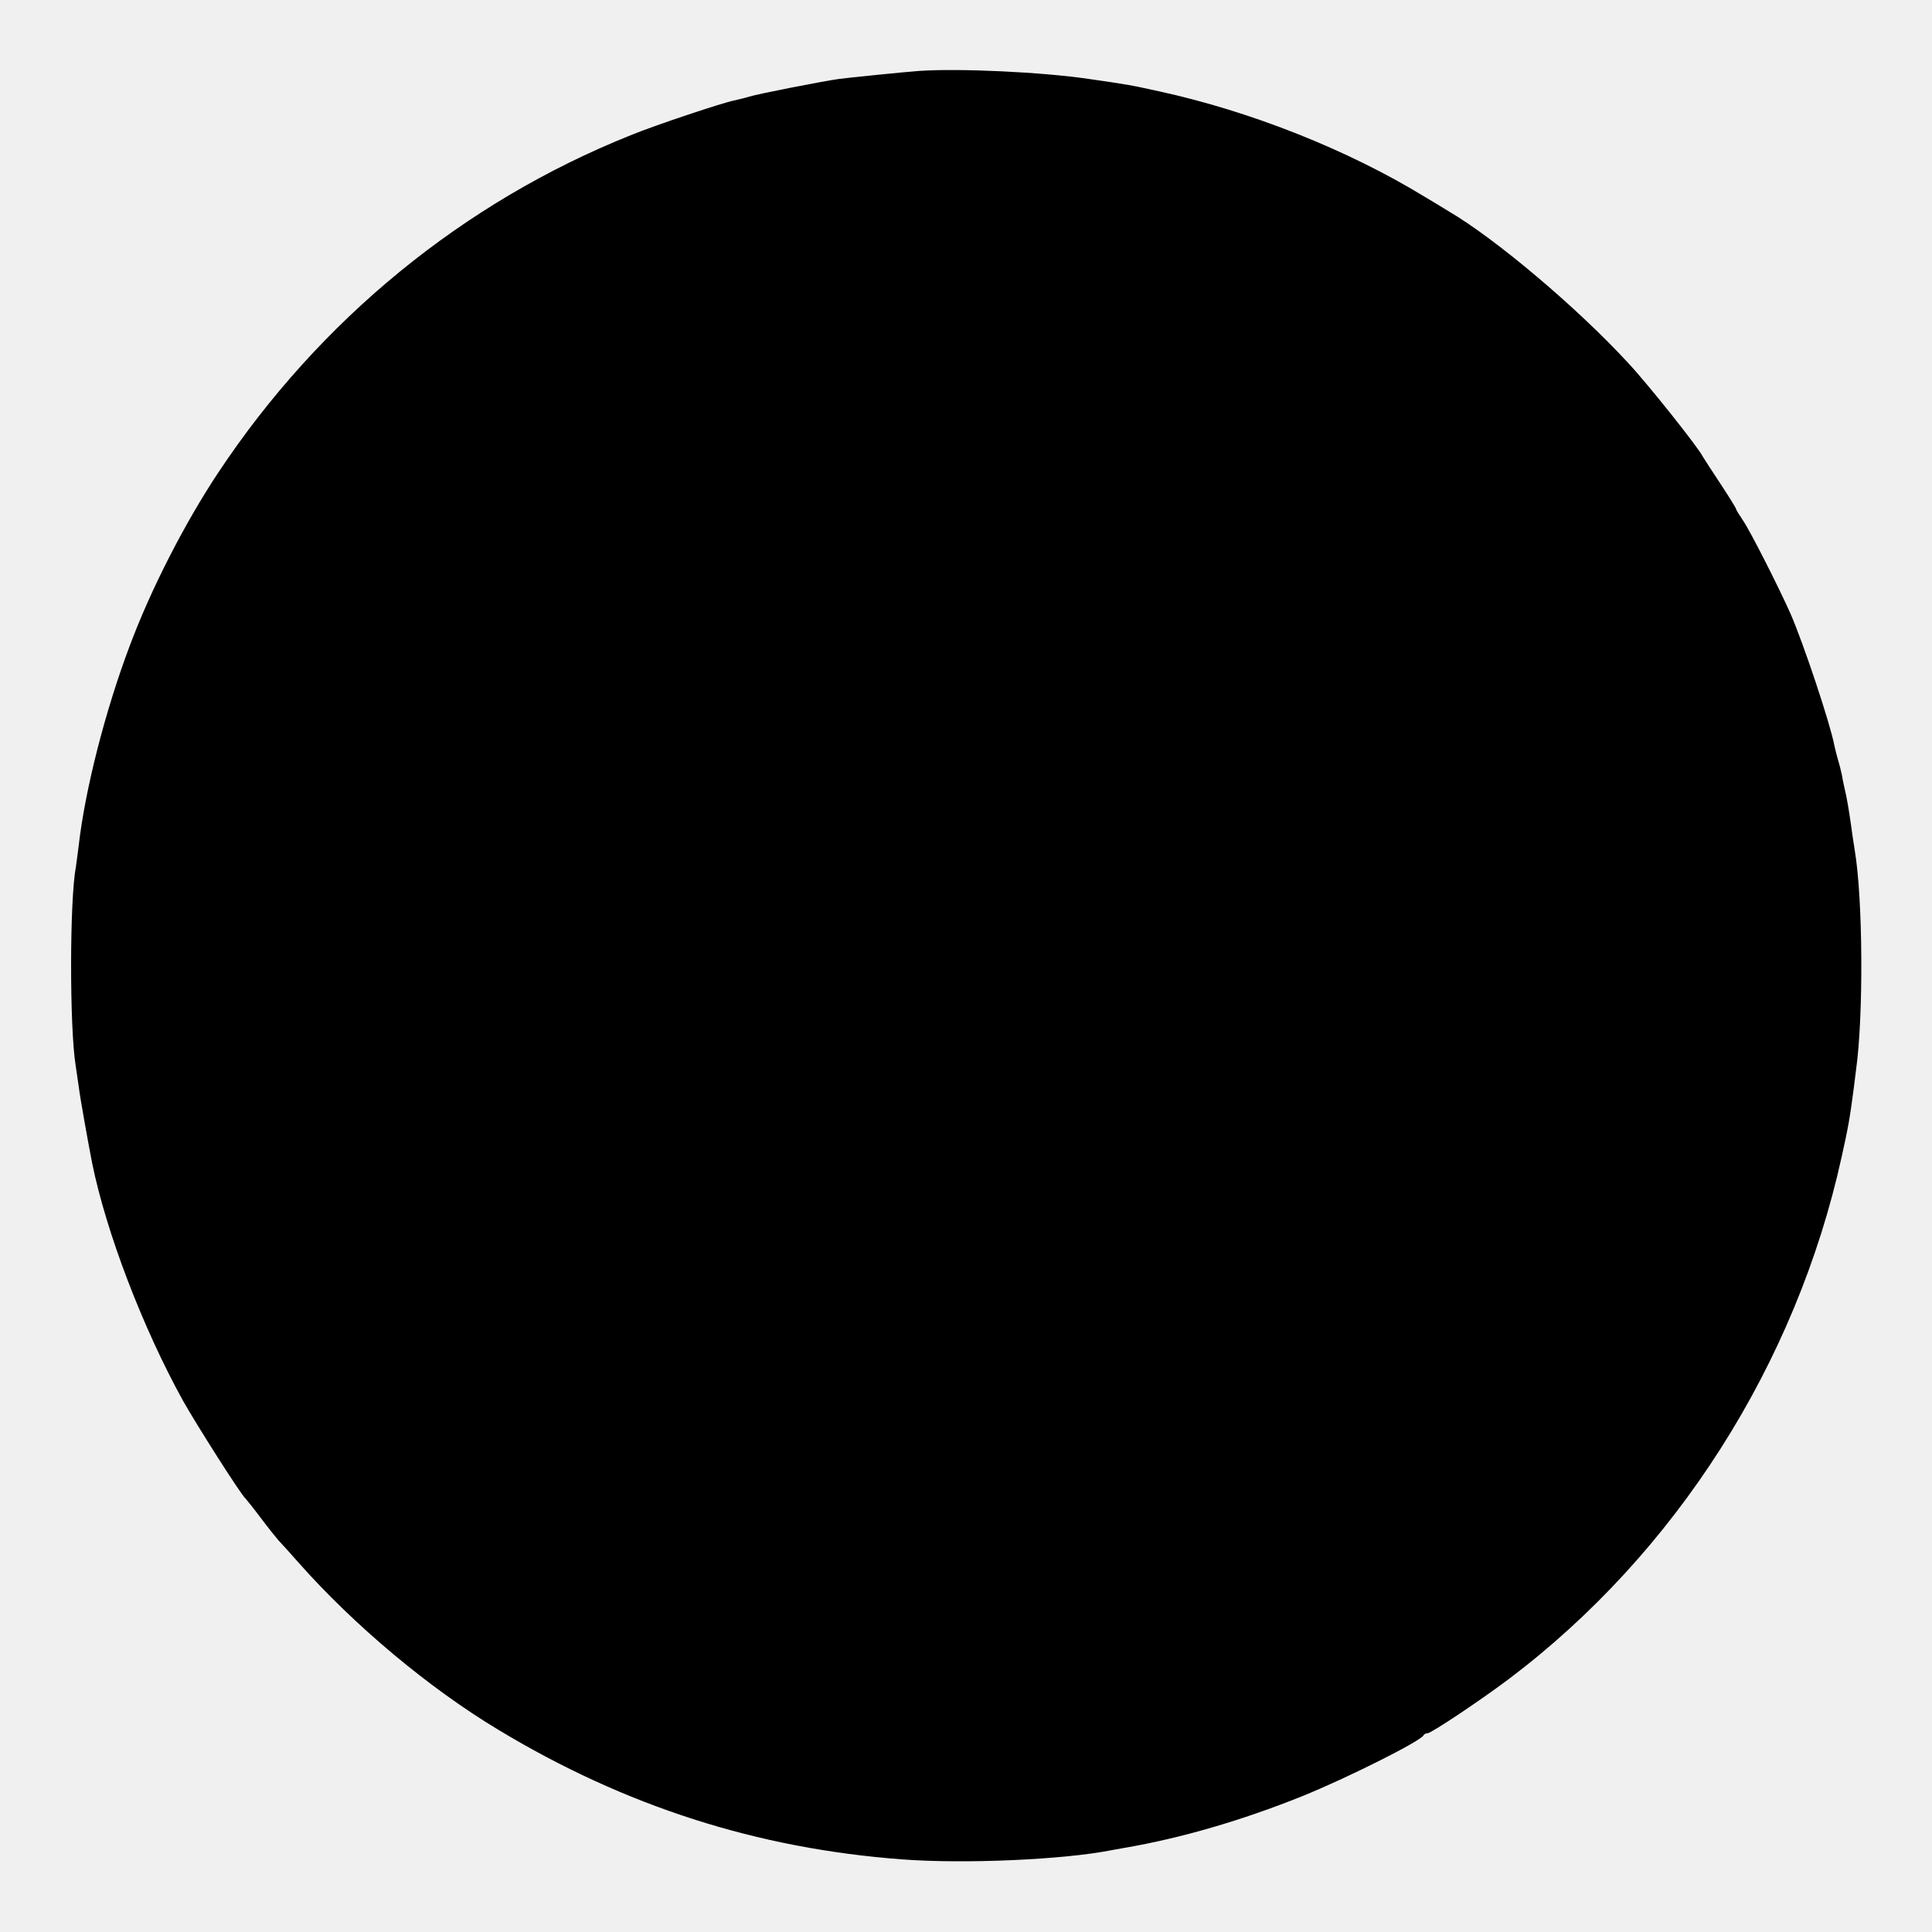
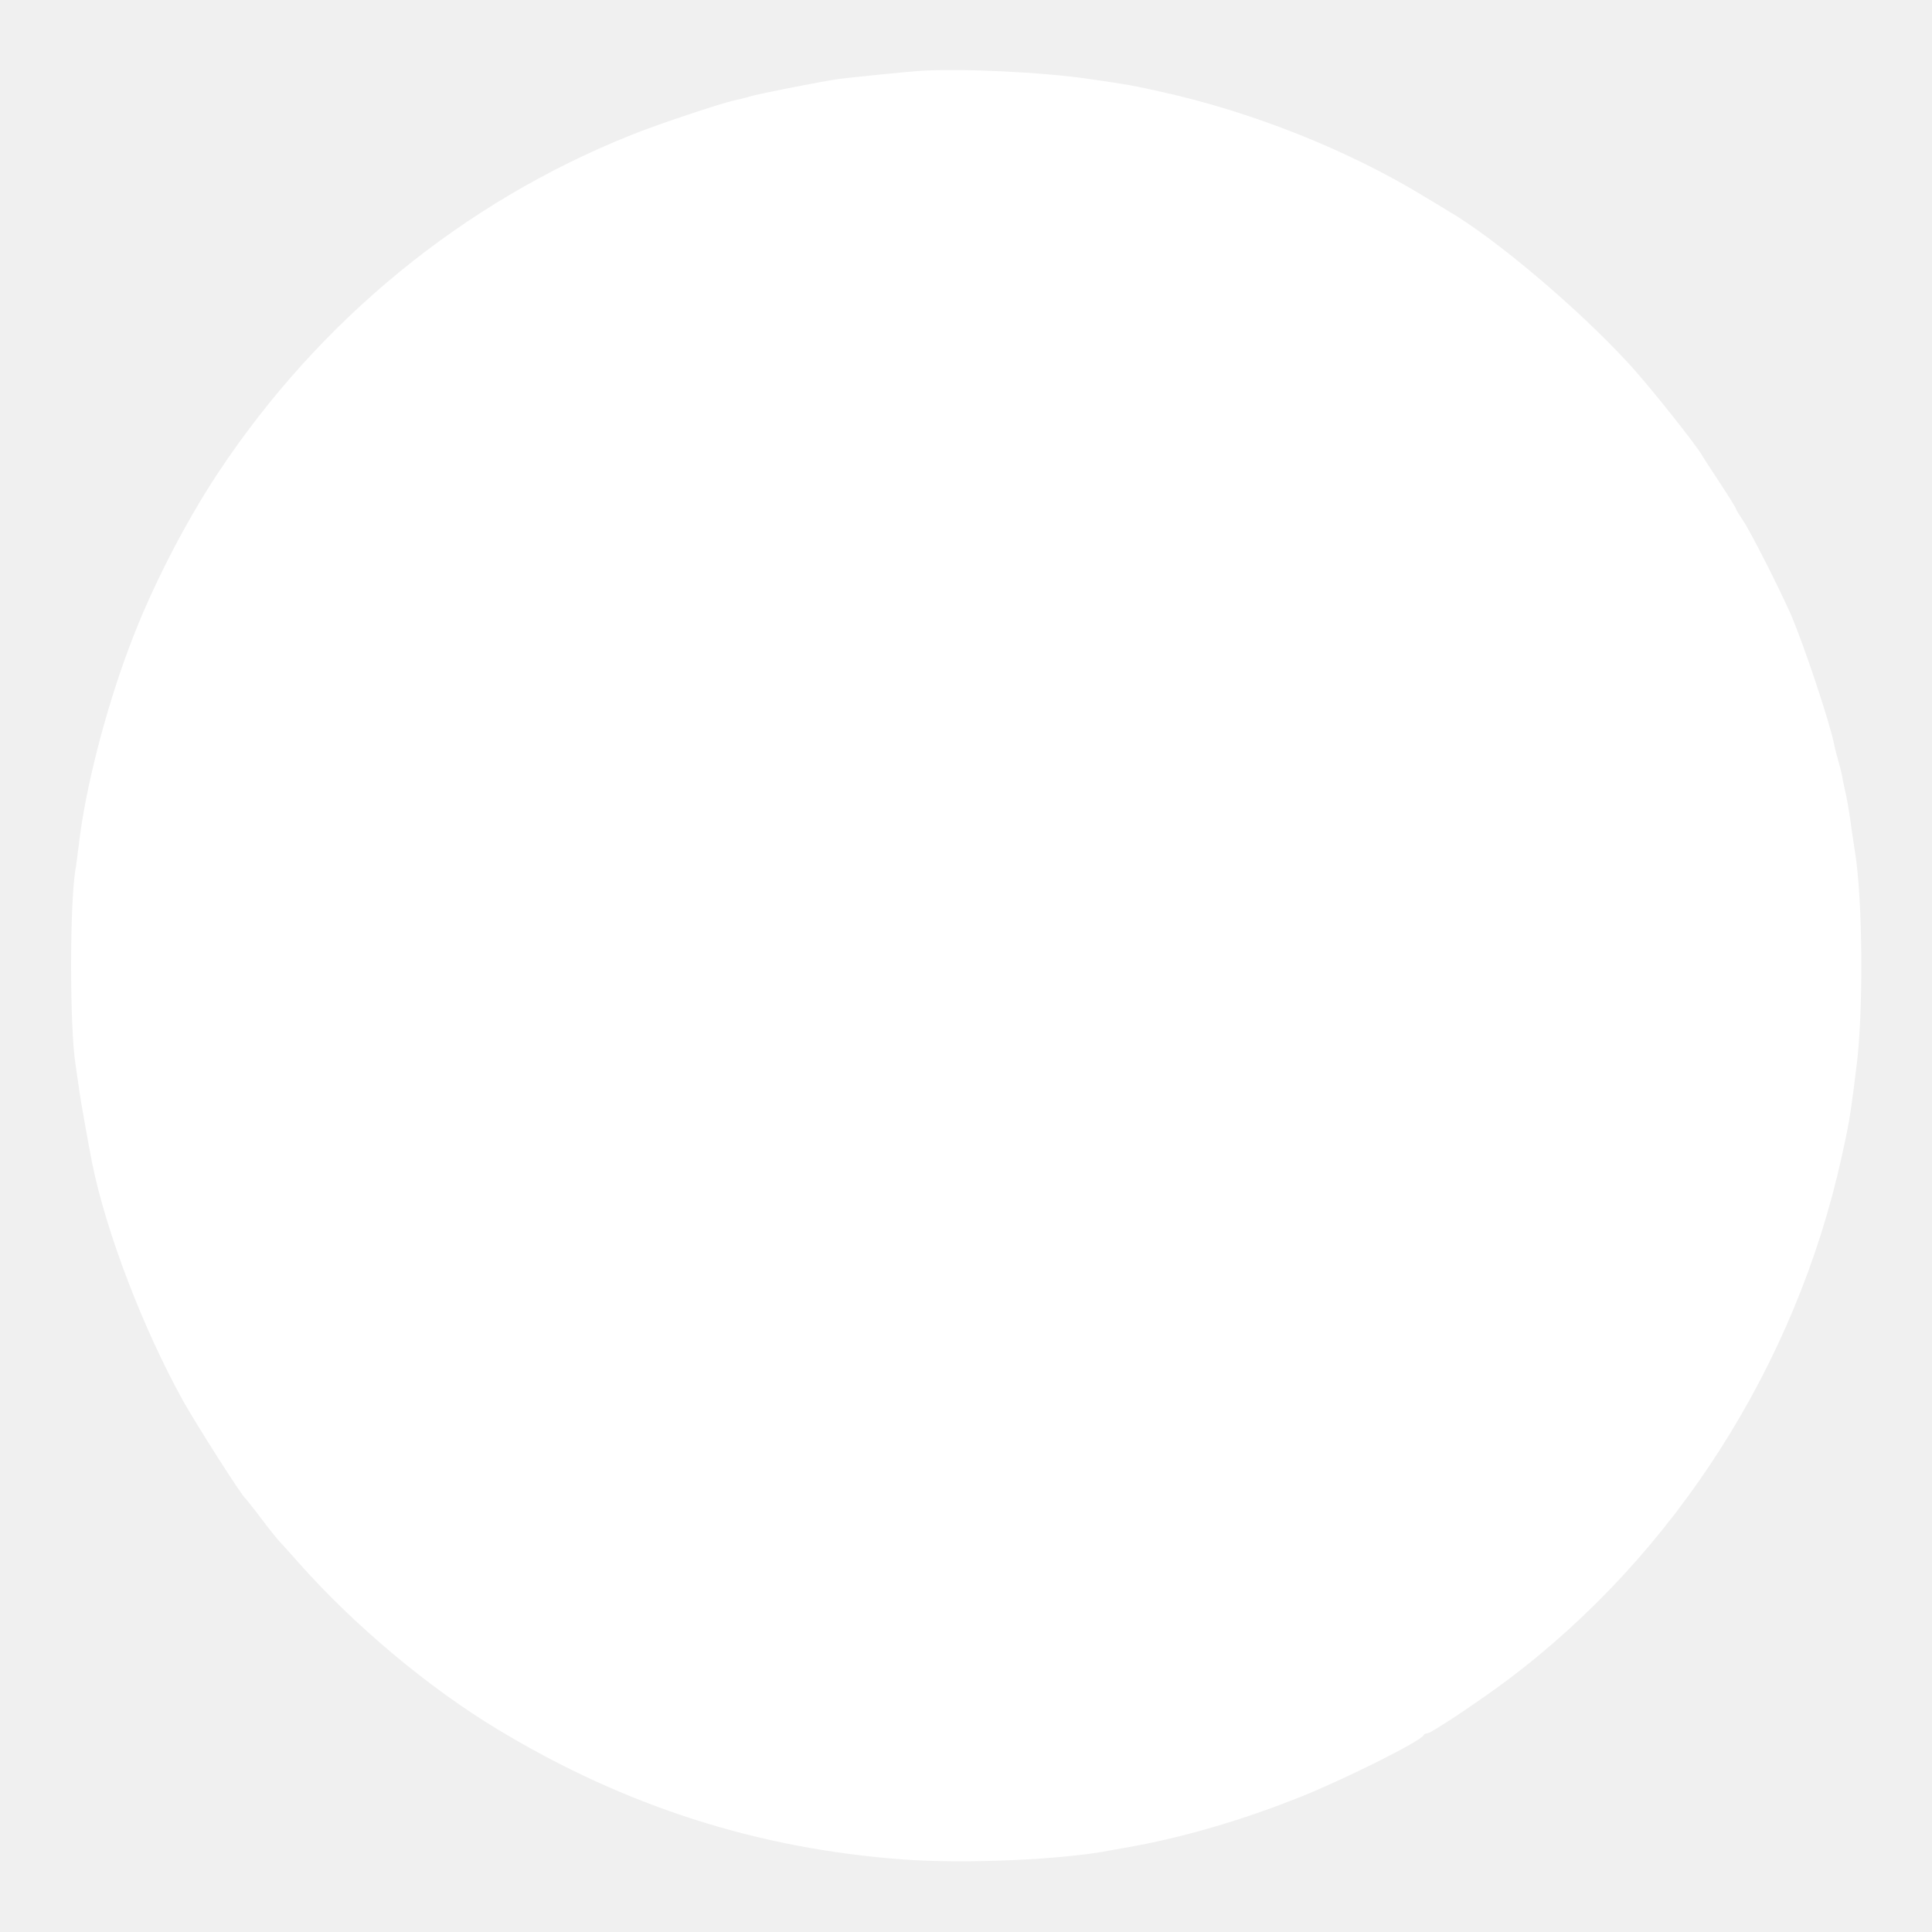
<svg xmlns="http://www.w3.org/2000/svg" version="1.0" width="700pt" height="700pt" viewBox="0 0 700 700" preserveAspectRatio="xMidYMid meet">
-   <g transform="translate(0,700) scale(0.1,-0.1)" fill="#000000" stroke="none">
+   <g transform="translate(0,700) scale(0.1,-0.1)" fill="#ffffff" stroke="none">
    <path d="M3330 6743 c-55 -4 -252 -24 -290 -29 -58 -8 -293 -54 -325 -64 -16 -5 -41 -11 -55 -14 -38 -7 -285 -89 -375 -126 -607 -243 -1127 -669 -1494 -1222 -122 -184 -244 -422 -321 -628 -89 -236 -162 -522 -185 -725 -4 -33 -9 -67 -10 -76 -23 -119 -23 -582 -1 -719 2 -14 7 -47 11 -75 5 -42 34 -203 49 -280 51 -250 183 -596 329 -860 47 -84 212 -344 227 -355 3 -3 28 -34 55 -70 27 -36 56 -72 64 -81 9 -9 42 -46 73 -81 202 -228 472 -454 723 -605 459 -277 939 -431 1465 -470 225 -17 583 -1 755 33 11 2 34 6 50 9 204 35 424 99 643 187 161 65 431 200 440 221 2 4 8 7 14 7 13 0 186 115 294 196 605 456 1042 1142 1207 1894 24 108 29 137 43 243 3 23 7 56 9 72 27 194 25 617 -5 795 -5 30 -11 73 -14 95 -7 49 -14 92 -22 125 -3 14 -8 36 -10 50 -3 14 -9 39 -14 55 -5 17 -11 41 -14 55 -14 76 -111 367 -158 475 -42 95 -146 300 -172 338 -14 21 -26 40 -26 43 0 3 -26 45 -57 92 -32 48 -60 92 -63 97 -16 33 -199 263 -270 339 -184 200 -481 451 -652 551 -9 6 -48 29 -86 52 -278 170 -631 310 -962 382 -104 23 -110 24 -255 45 -170 25 -468 39 -615 29z" />
  </g>
</svg>
